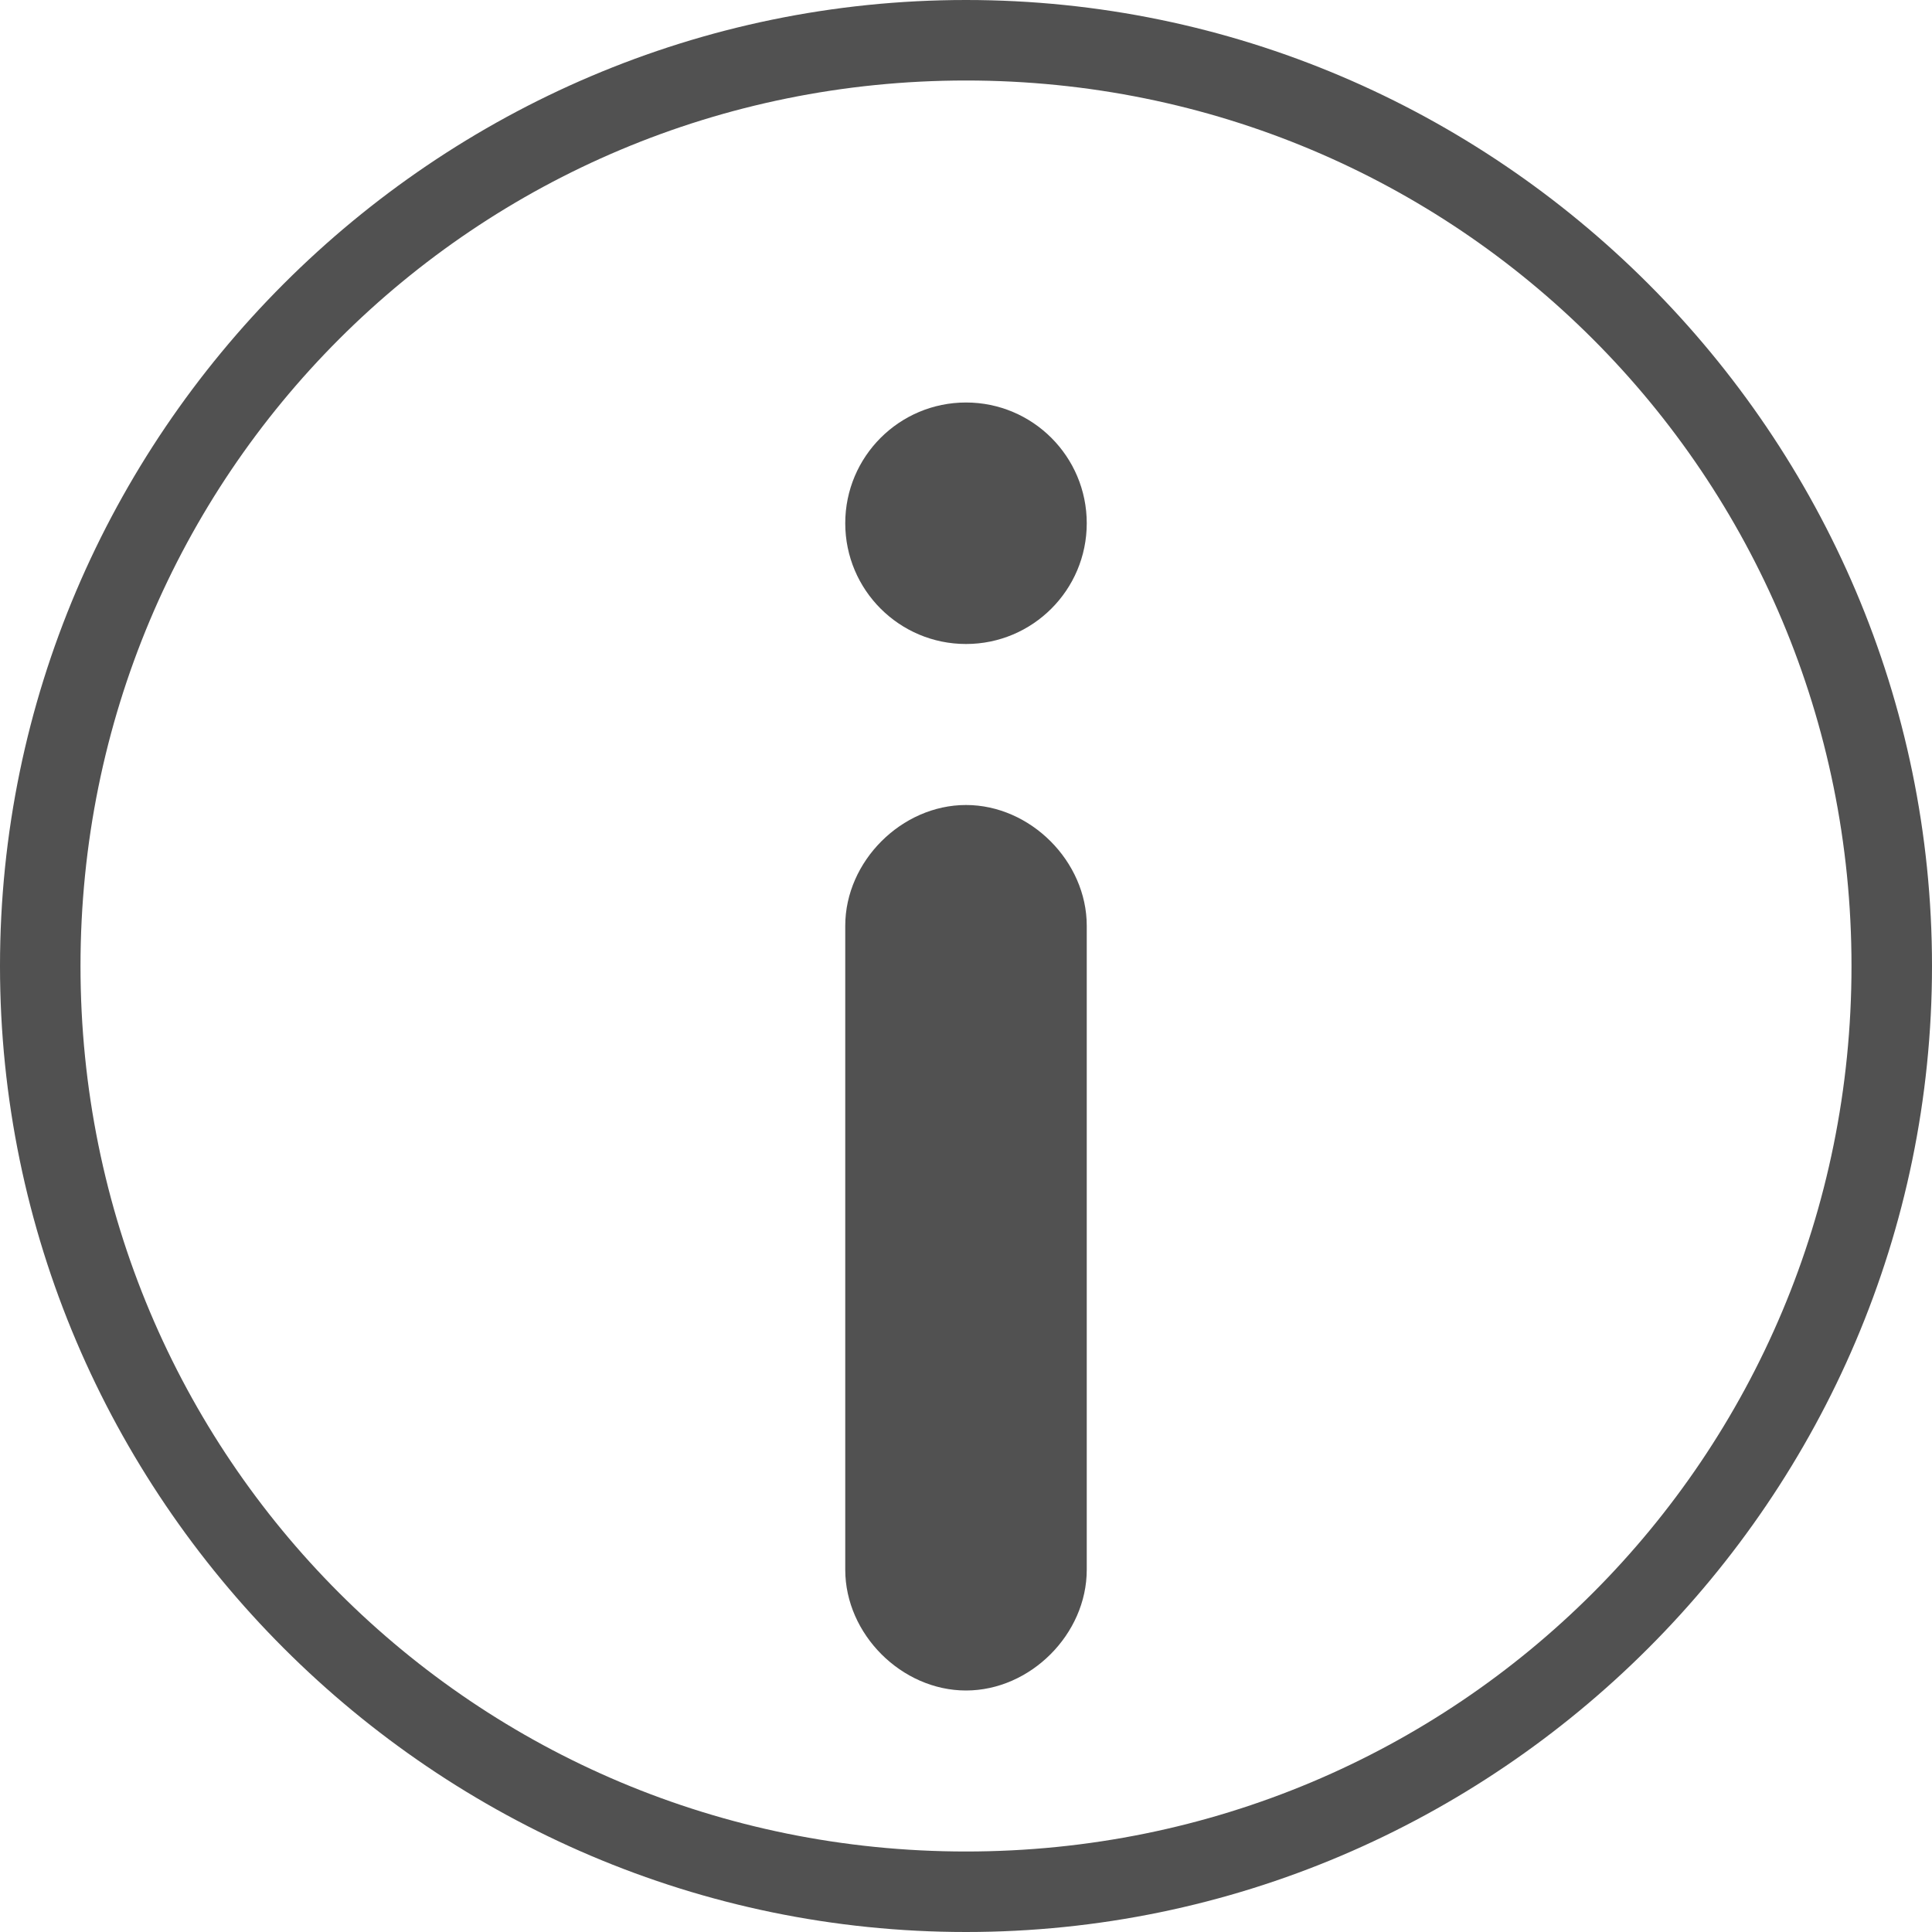
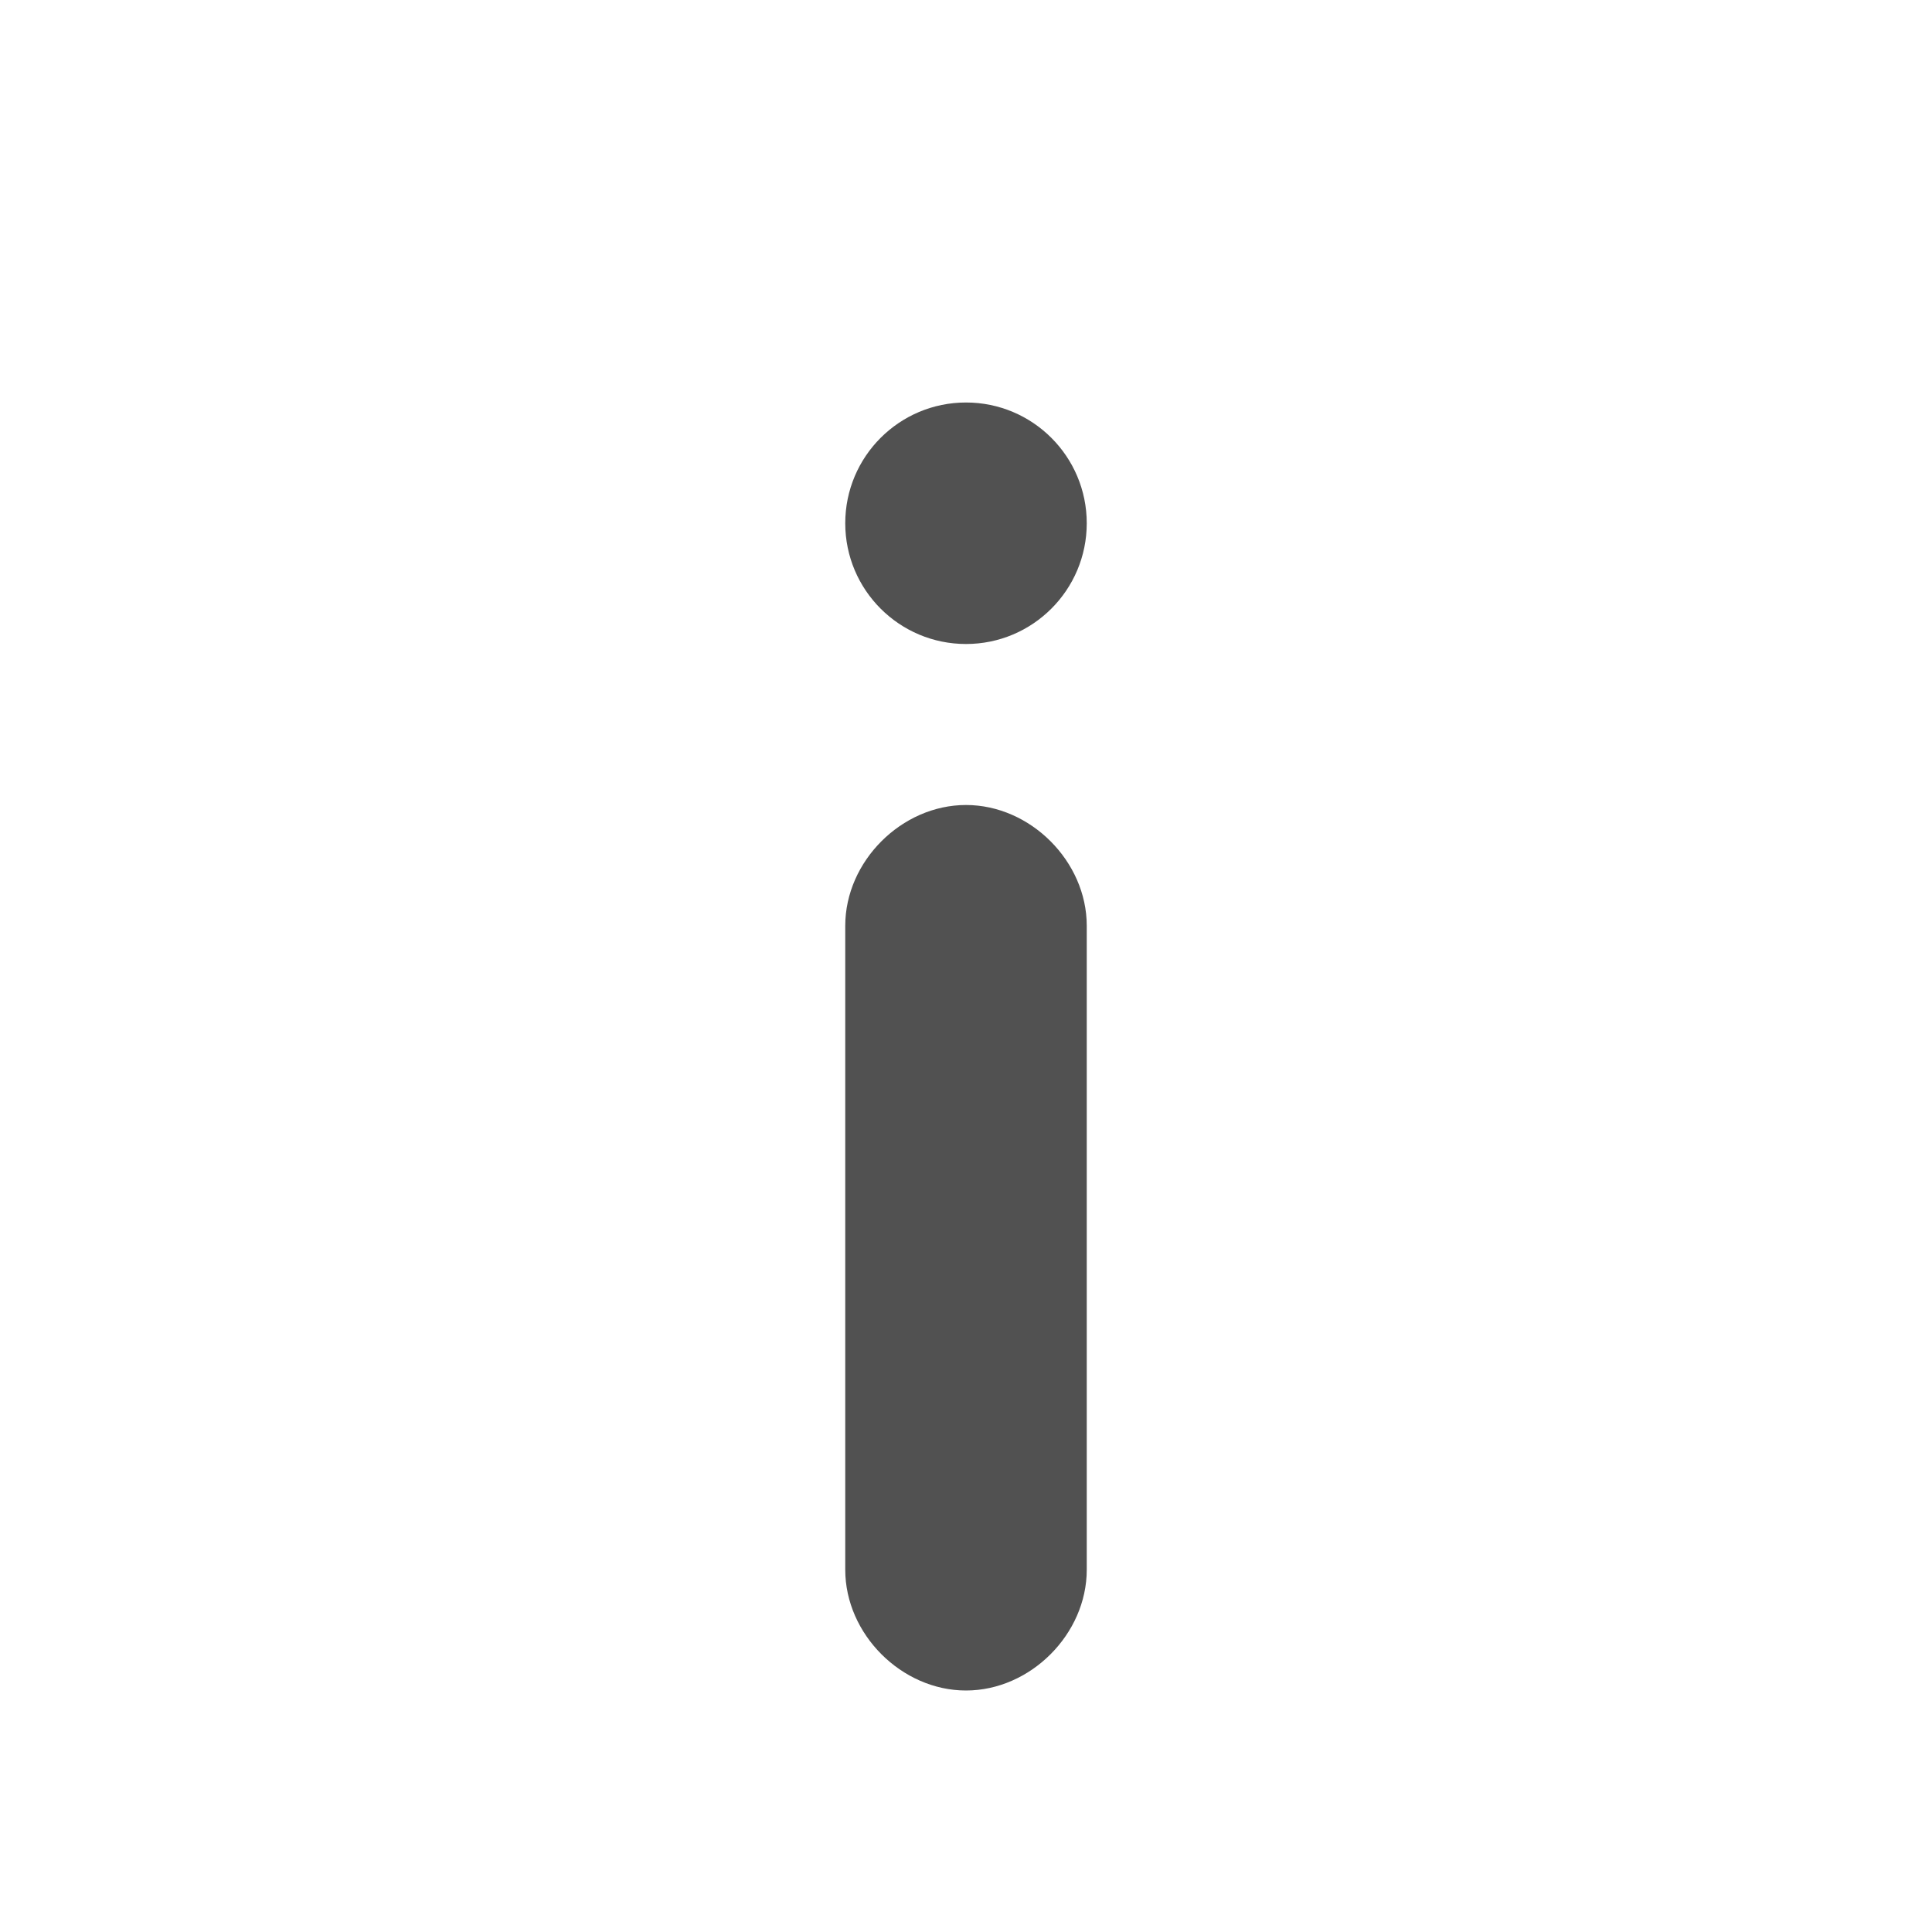
<svg xmlns="http://www.w3.org/2000/svg" version="1.1" id="Layer_1" x="0px" y="0px" viewBox="0 0 24 24" style="enable-background:new 0 0 24 24;" xml:space="preserve">
  <style type="text/css">
	.st1{fill:#515151;}
</style>
-   <g>
-     <path class="st1" d="M12,1c6.1,0,11,4.9,11,11s-4.9,11-11,11S1,18.1,1,12S5.9,1,12,1 M12,0C5.4,0,0,5.4,0,12s5.4,12,12,12   s12-5.4,12-12S18.6,0,12,0L12,0z" />
-   </g>
  <path class="st1" d="M12,21L12,21c-0.8,0-1.5-0.7-1.5-1.5v-8c0-0.8,0.7-1.5,1.5-1.5h0c0.8,0,1.5,0.7,1.5,1.5v8  C13.5,20.3,12.8,21,12,21z" />
  <circle class="st1" cx="12" cy="6.5" r="1.5" />
</svg>
